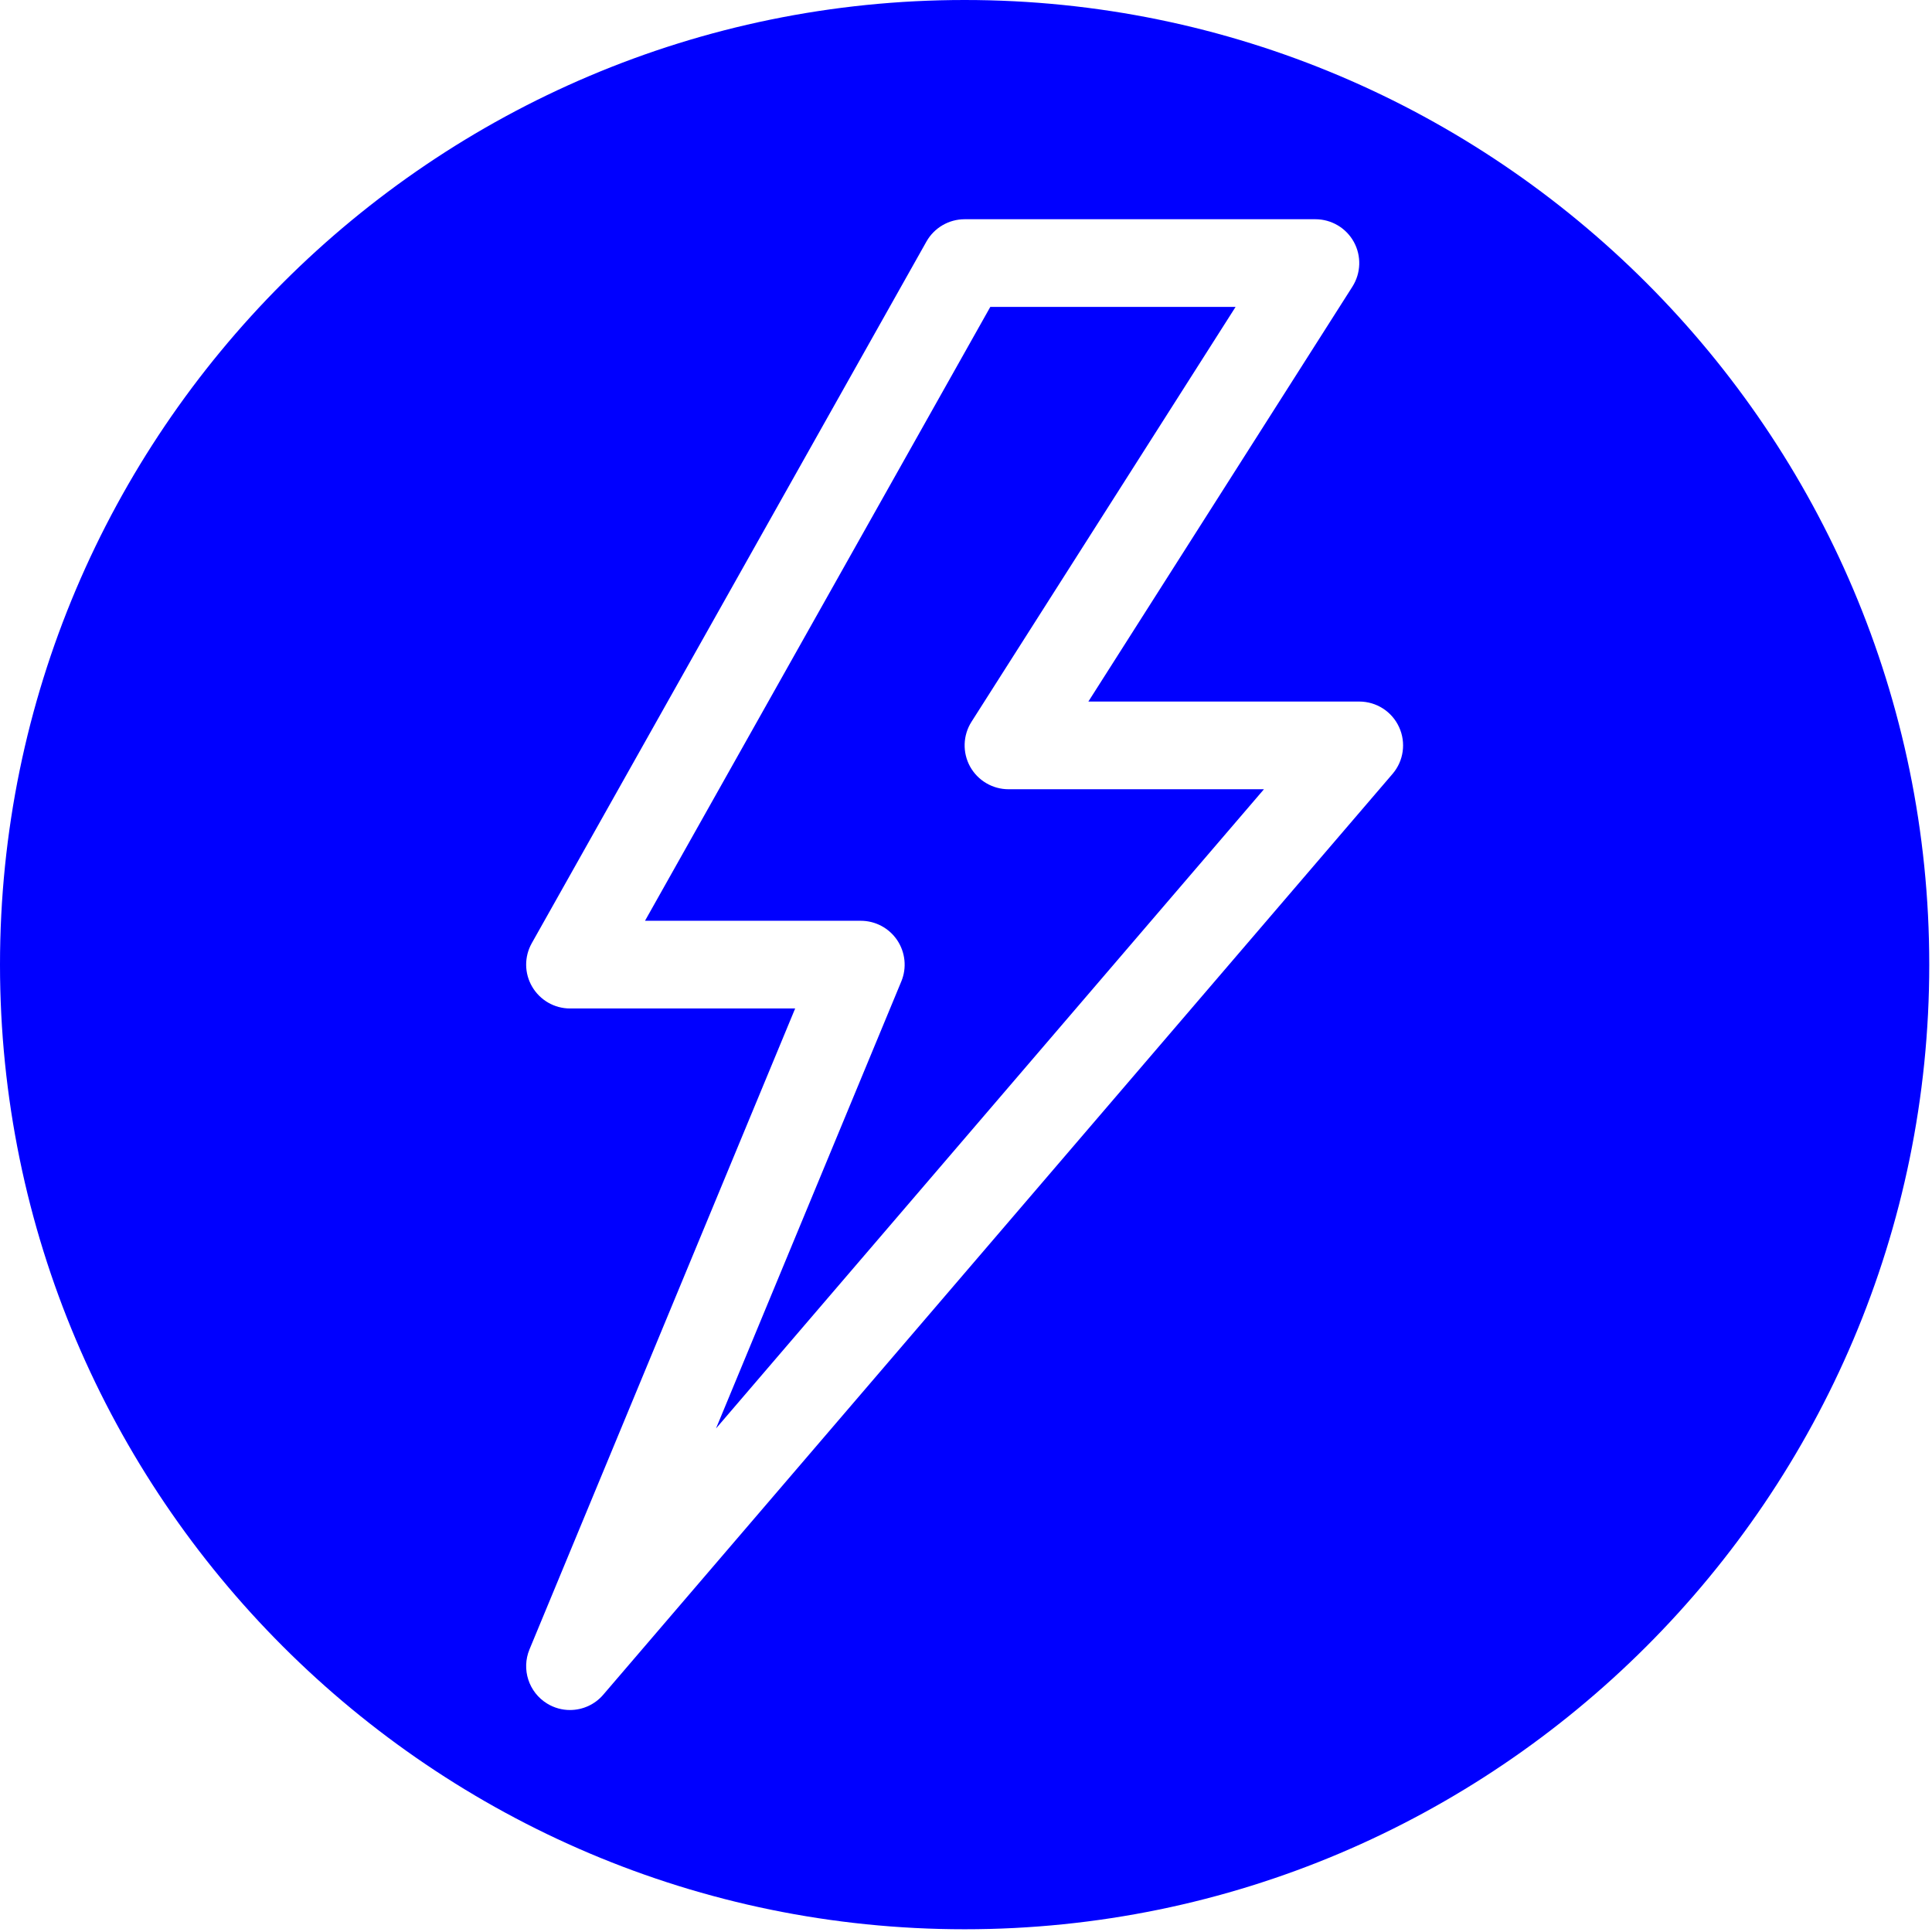
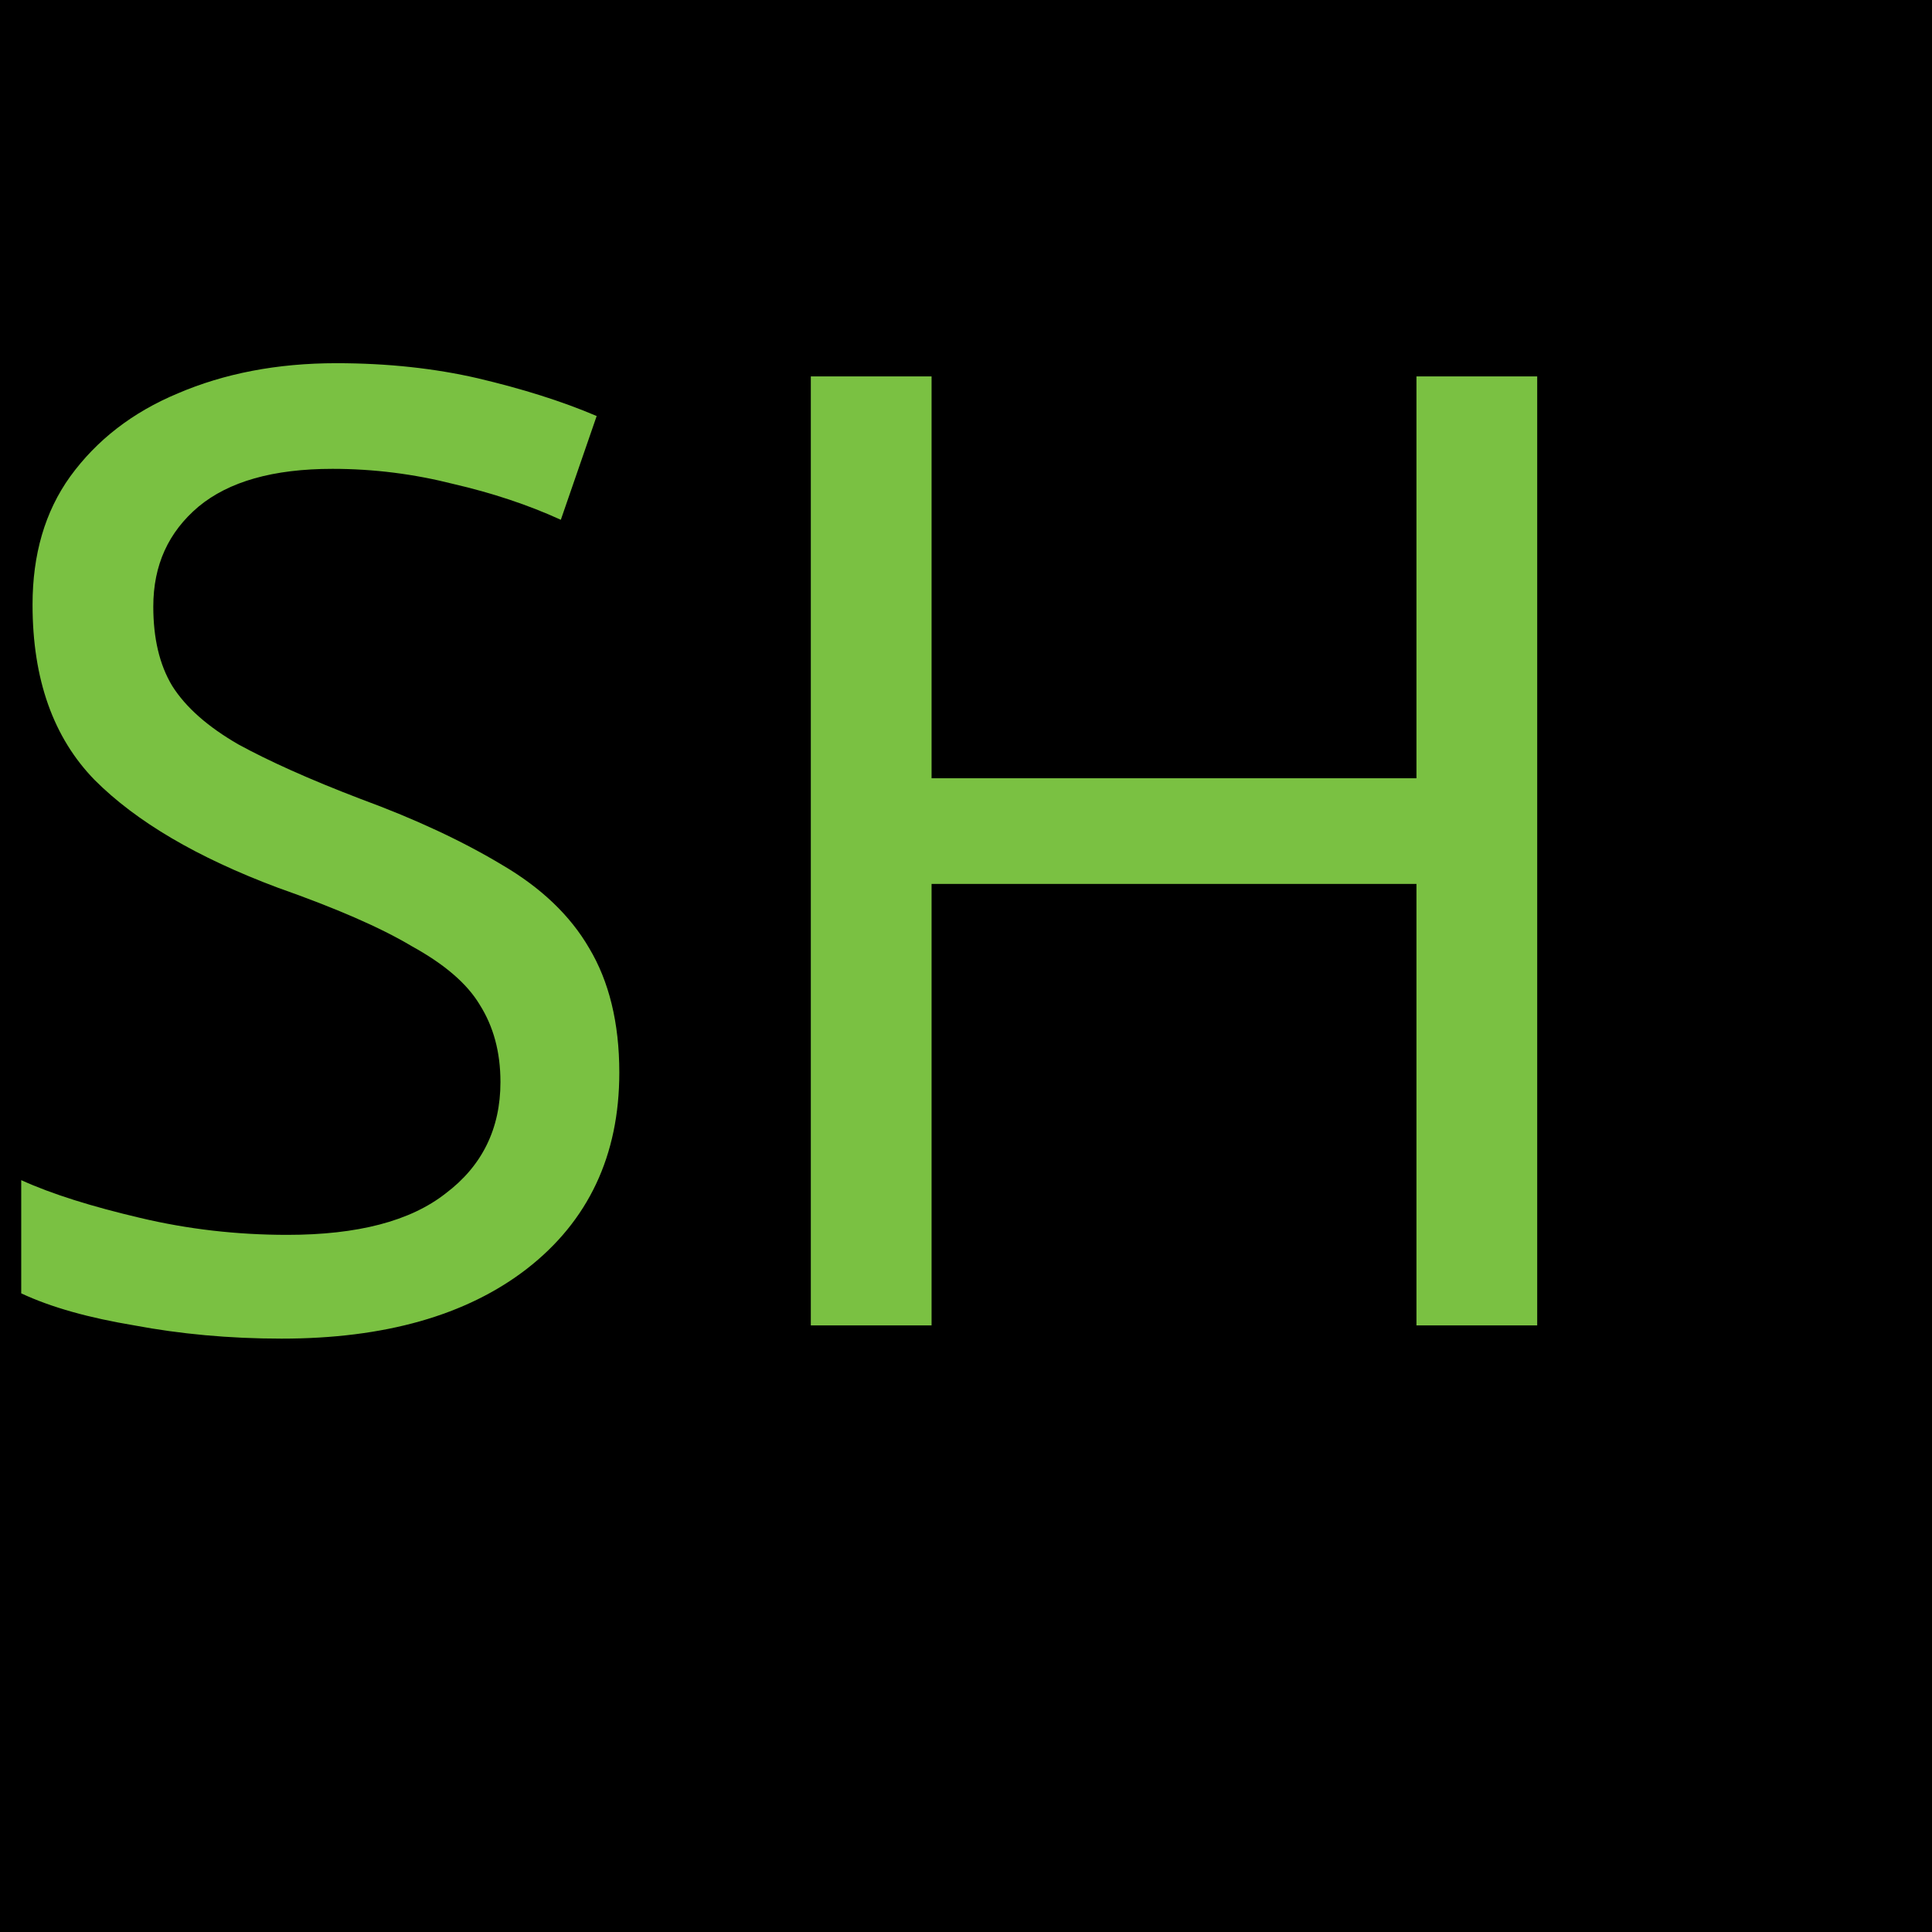
- <svg xmlns="http://www.w3.org/2000/svg" fill-rule="evenodd" stroke-linejoin="round" stroke-miterlimit="1.414" clip-rule="evenodd" viewBox="0 0 376 376">
-   <path fill="none" d="M0 0h375.467v375.467H0z" />
-   <clipPath id="a">
-     <path d="M0 0h375.467v375.467H0z" />
-   </clipPath>
-   <g fill="#00f" fill-rule="nonzero" clip-path="url(#a)">
-     <path d="M188.785 149.171c-1.494-2.73-1.391-6.058.281-8.695l51.397-80.743h-47.736L125.528 179.2h42.001c2.85 0 5.504 1.425 7.091 3.789 1.579 2.372 1.886 5.376.794 8.004l-36.07 87.014L245.985 153.6H196.27c-3.116 0-5.983-1.707-7.485-4.429z" />
-     <path d="M187.733 0C84.216 0 0 84.216 0 187.733c0 103.509 84.216 187.734 187.733 187.734 103.518 0 187.734-84.224 187.734-187.734C375.466 84.216 291.25 0 187.733 0zm83.277 150.613l-153.6 179.199c-1.665 1.955-4.062 2.987-6.486 2.987-1.519 0-3.072-.409-4.454-1.262-3.575-2.201-5.026-6.665-3.422-10.539l51.704-124.732h-43.819c-3.029 0-5.828-1.612-7.364-4.232-1.536-2.611-1.562-5.845-.068-8.49l76.8-136.533c1.51-2.679 4.352-4.344 7.432-4.344h68.268c3.115 0 5.982 1.698 7.483 4.421 1.494 2.731 1.391 6.058-.281 8.695l-51.388 80.751h52.719c3.337 0 6.358 1.937 7.748 4.967 1.39 3.019.904 6.587-1.272 9.112z" />
-   </g>
+ <svg xmlns="http://www.w3.org/2000/svg" width="100%" height="100%" viewBox="0 0 16 16" version="1.1" xml:space="preserve" style="fill-rule:evenodd;clip-rule:evenodd;stroke-linecap:round;stroke-linejoin:round;stroke-miterlimit:1.5;">
+   <rect x="-1.44" y="-0.96" width="19.44" height="20.64" style="stroke:#ebebeb;stroke-width:0.24px;" />
+   <g transform="matrix(11,0,0,11,15.87287,10.97674)" />
+   <text x="-0.385px" y="10.977px" style="font-family:'ChunkFive';font-size:11px;fill:#7ac142;">SH</text>
</svg>
